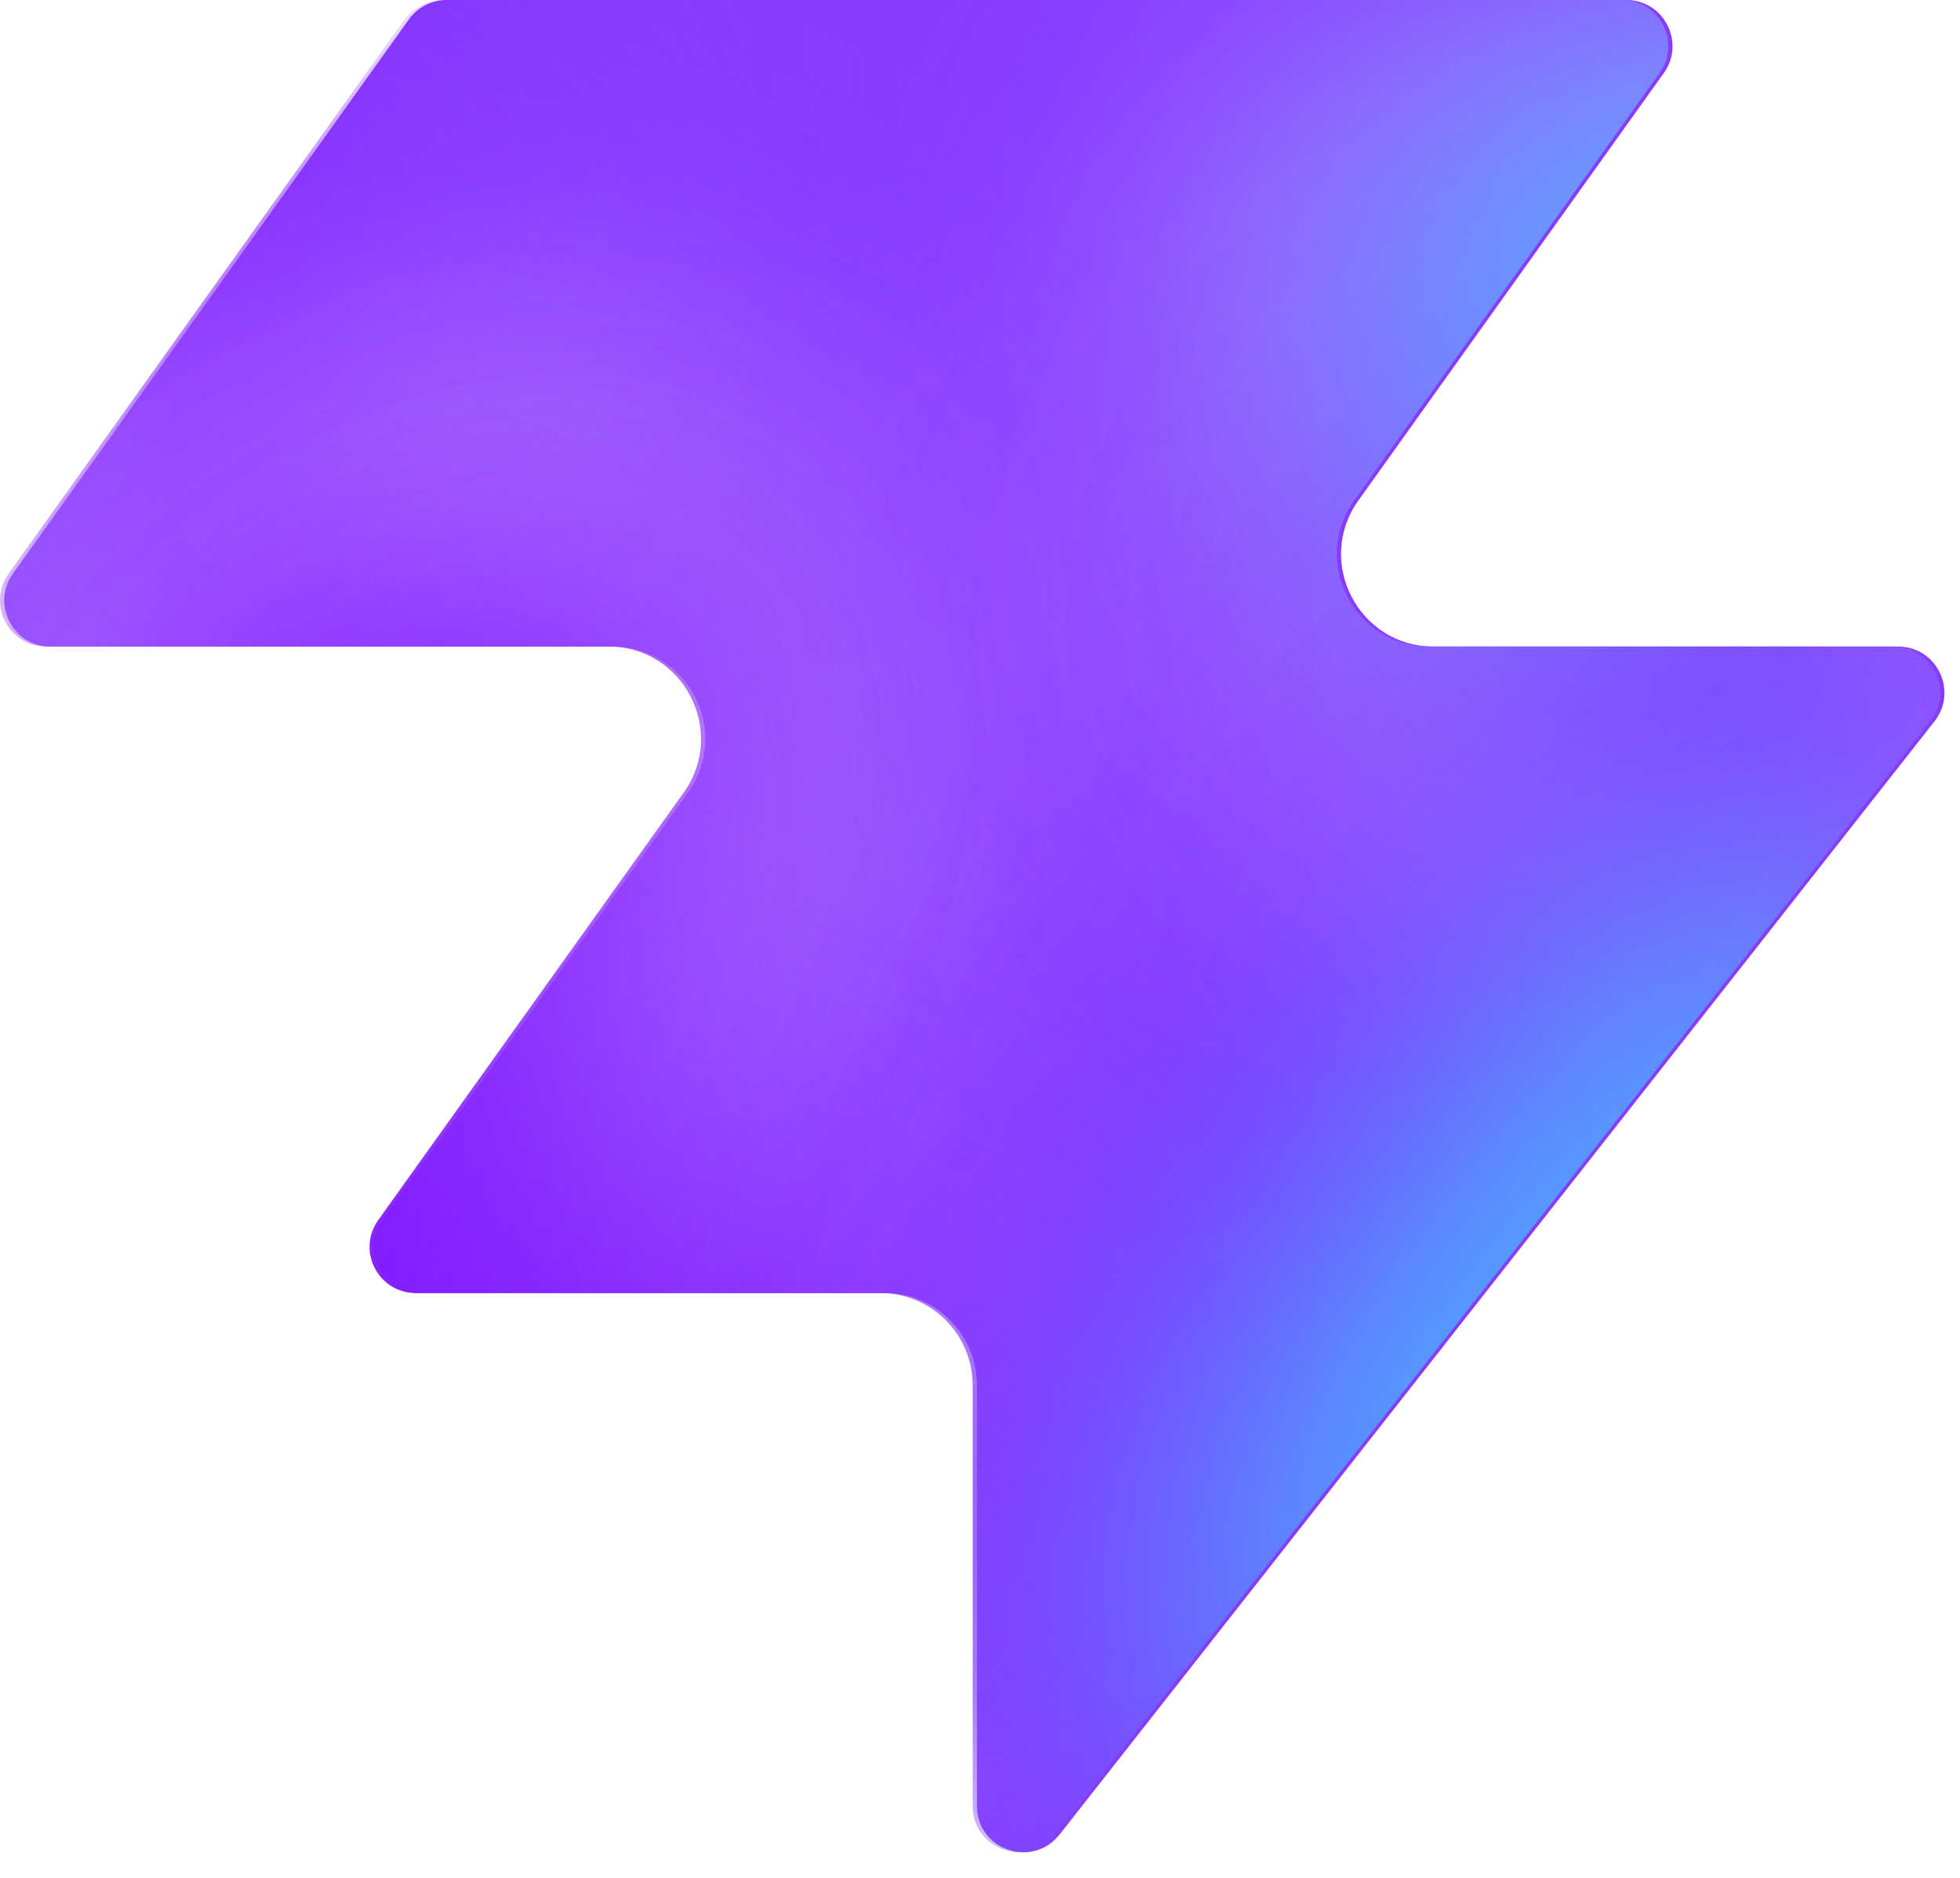
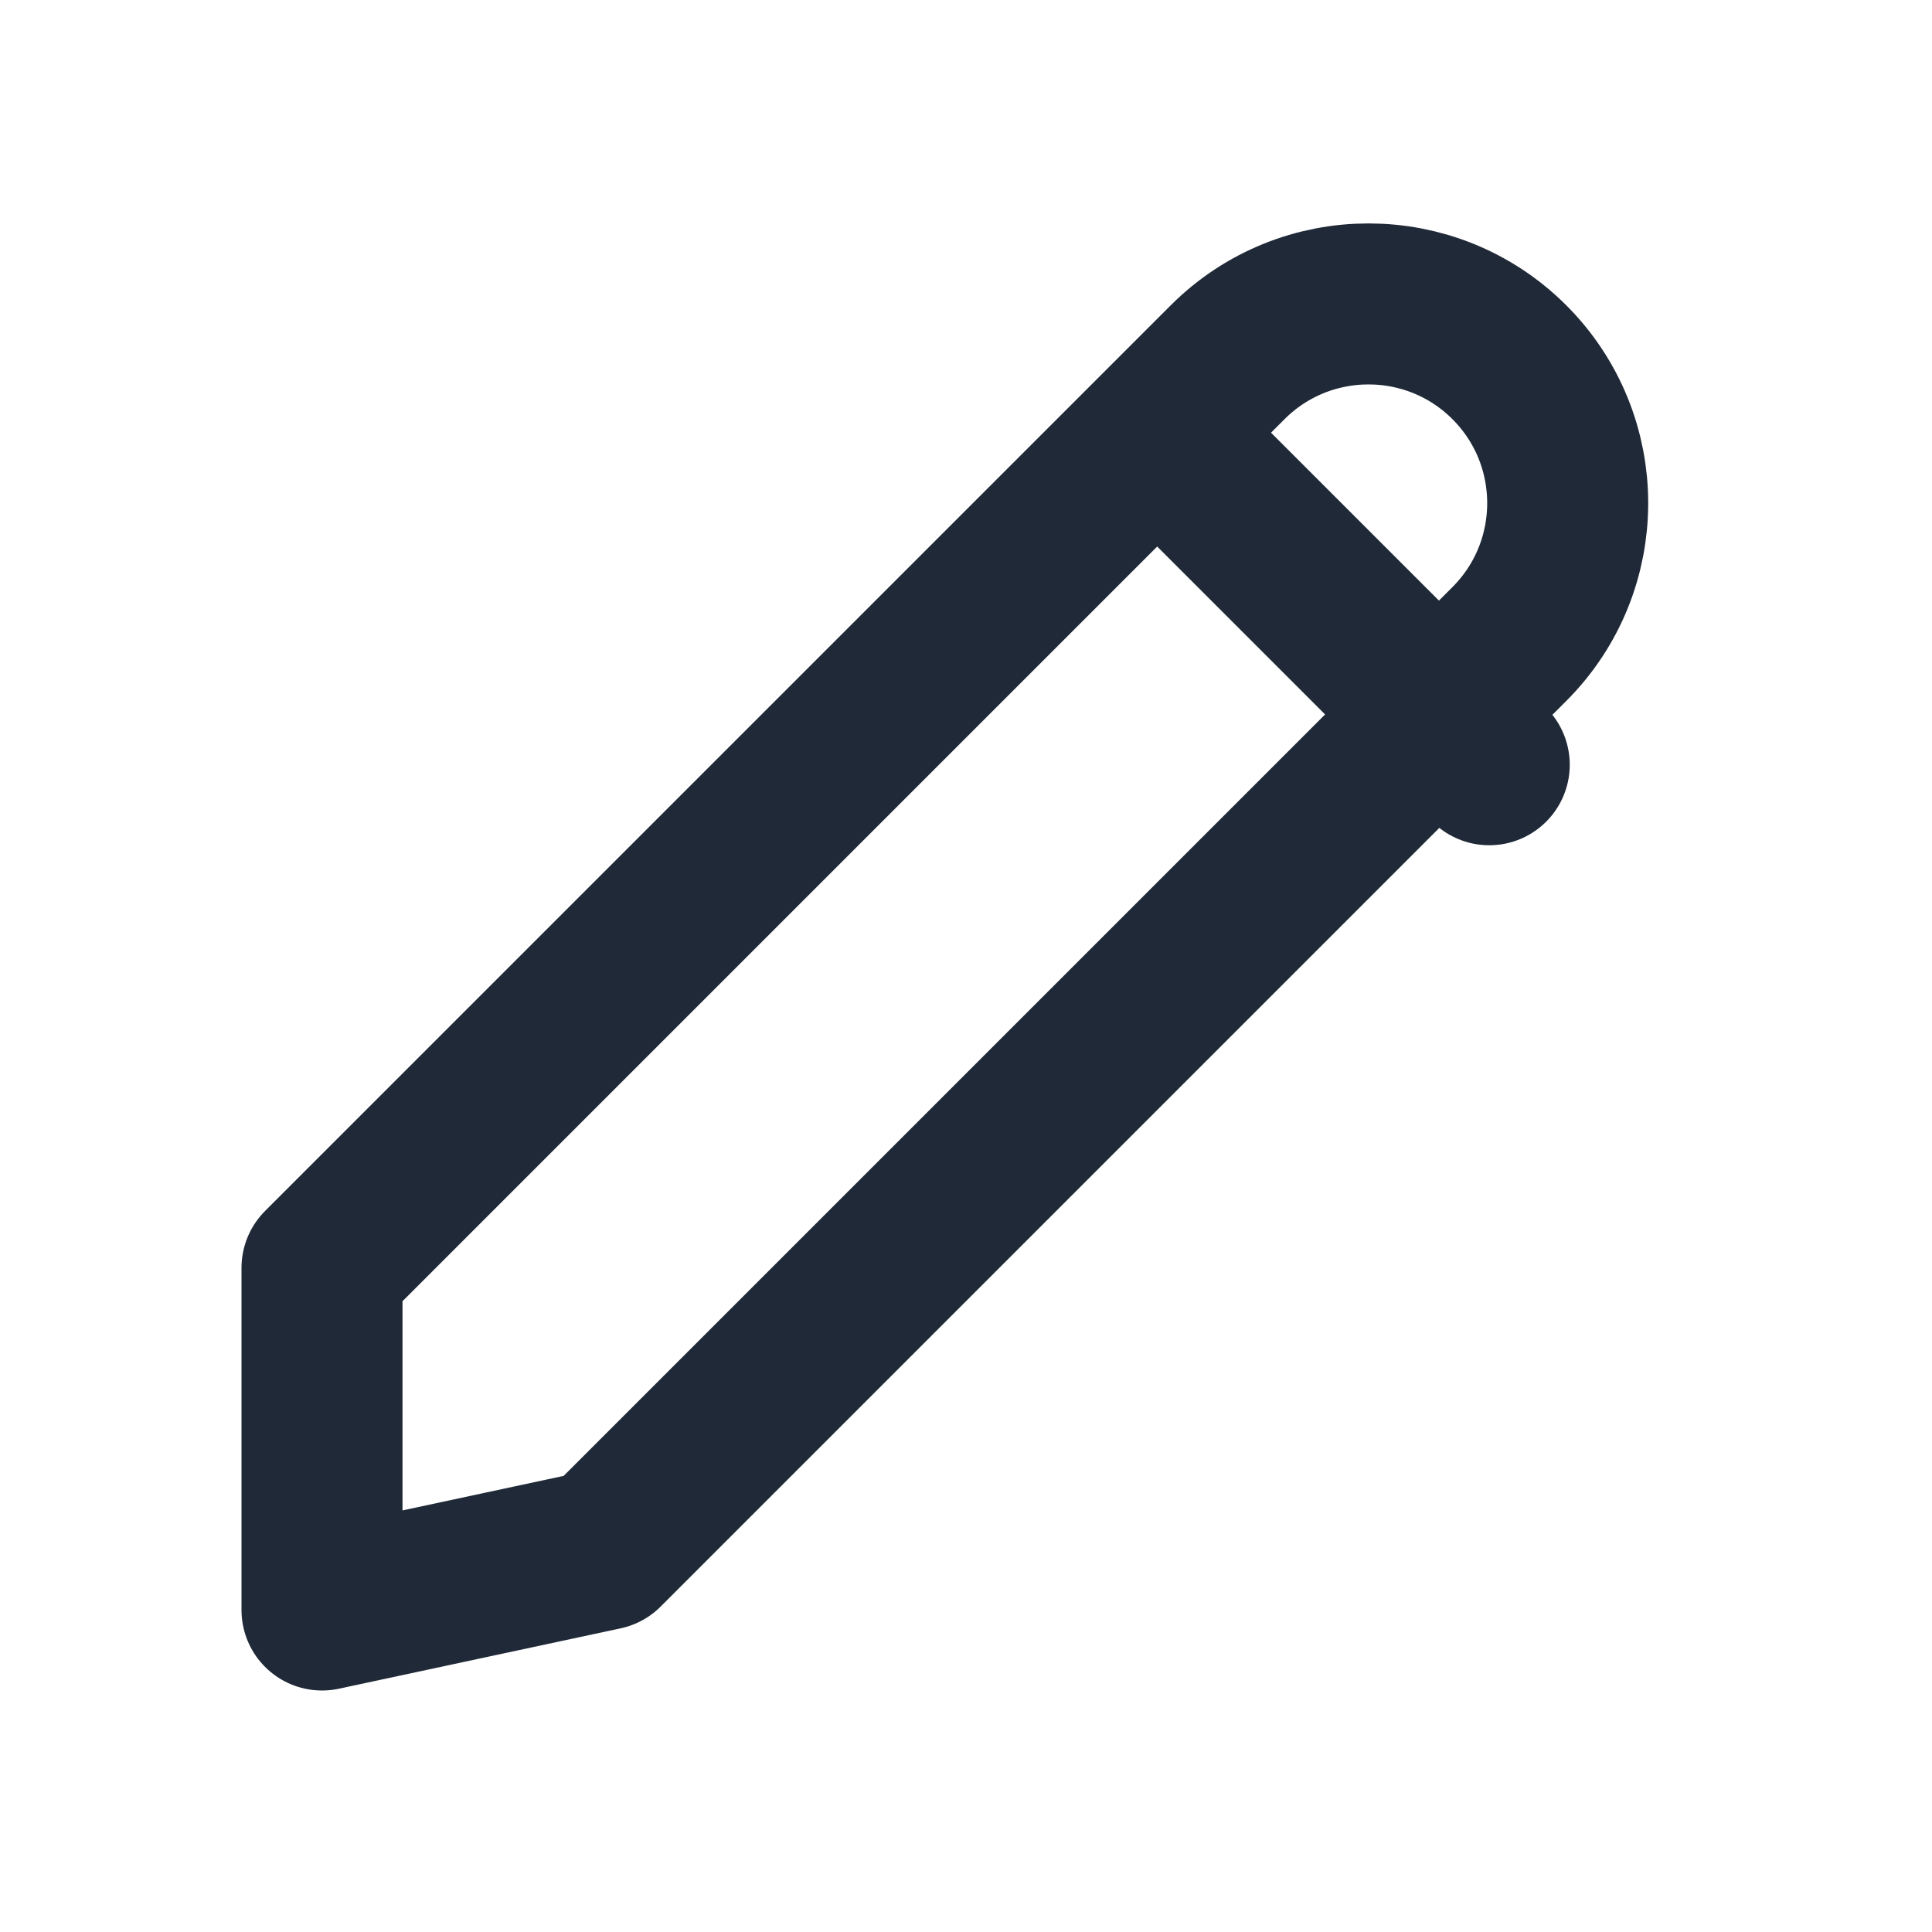
- <svg xmlns="http://www.w3.org/2000/svg" width="48" height="46" fill="none" viewBox="0 0 48 46">
-   <path fill="#863bff" d="M25.946 44.938c-.664.845-2.021.375-2.021-.698V33.937a2.26 2.26 0 0 0-2.262-2.262H10.287c-.92 0-1.456-1.04-.92-1.788l7.48-10.471c1.07-1.497 0-3.578-1.842-3.578H1.237c-.92 0-1.456-1.04-.92-1.788L10.013.474c.214-.297.556-.474.92-.474h28.894c.92 0 1.456 1.04.92 1.788l-7.48 10.471c-1.07 1.498 0 3.579 1.842 3.579h11.377c.943 0 1.473 1.088.89 1.83L25.947 44.94z" style="fill:#863bff;fill:color(display-p3 .525 .23 1);fill-opacity:1" />
-   <mask id="a" width="48" height="46" x="0" y="0" maskUnits="userSpaceOnUse" style="mask-type:alpha">
-     <path fill="#000" d="M25.842 44.938c-.664.844-2.021.375-2.021-.698V33.937a2.26 2.26 0 0 0-2.262-2.262H10.183c-.92 0-1.456-1.04-.92-1.788l7.48-10.471c1.07-1.498 0-3.579-1.842-3.579H1.133c-.92 0-1.456-1.04-.92-1.787L9.91.473c.214-.297.556-.474.92-.474h28.894c.92 0 1.456 1.04.92 1.788l-7.48 10.471c-1.07 1.498 0 3.578 1.842 3.578h11.377c.943 0 1.473 1.088.89 1.832L25.843 44.94z" style="fill:#000;fill-opacity:1" />
-   </mask>
-   <g mask="url(#a)">
-     <g filter="url(#b)">
-       <ellipse cx="5.508" cy="14.704" fill="#ede6ff" rx="5.508" ry="14.704" style="fill:#ede6ff;fill:color(display-p3 .927 .903 1);fill-opacity:1" transform="matrix(.00324 1 1 -.00324 -4.47 31.516)" />
-     </g>
-     <g filter="url(#c)">
-       <ellipse cx="10.399" cy="29.851" fill="#ede6ff" rx="10.399" ry="29.851" style="fill:#ede6ff;fill:color(display-p3 .927 .903 1);fill-opacity:1" transform="matrix(.00324 1 1 -.00324 -39.328 7.883)" />
-     </g>
-     <g filter="url(#d)">
-       <ellipse cx="5.508" cy="30.487" fill="#7e14ff" rx="5.508" ry="30.487" style="fill:#7e14ff;fill:color(display-p3 .492 .077 1);fill-opacity:1" transform="rotate(89.814 -25.913 -14.639)scale(1 -1)" />
-     </g>
-     <g filter="url(#e)">
-       <ellipse cx="5.508" cy="30.599" fill="#7e14ff" rx="5.508" ry="30.599" style="fill:#7e14ff;fill:color(display-p3 .492 .077 1);fill-opacity:1" transform="rotate(89.814 -32.644 -3.334)scale(1 -1)" />
-     </g>
-     <g filter="url(#f)">
-       <ellipse cx="5.508" cy="30.599" fill="#7e14ff" rx="5.508" ry="30.599" style="fill:#7e14ff;fill:color(display-p3 .492 .077 1);fill-opacity:1" transform="matrix(.00324 1 1 -.00324 -34.34 30.47)" />
-     </g>
-     <g filter="url(#g)">
-       <ellipse cx="14.072" cy="22.078" fill="#ede6ff" rx="14.072" ry="22.078" style="fill:#ede6ff;fill:color(display-p3 .927 .903 1);fill-opacity:1" transform="rotate(93.35 24.506 48.493)scale(-1 1)" />
-     </g>
-     <g filter="url(#h)">
-       <ellipse cx="3.47" cy="21.501" fill="#7e14ff" rx="3.47" ry="21.501" style="fill:#7e14ff;fill:color(display-p3 .492 .077 1);fill-opacity:1" transform="rotate(89.009 28.708 47.59)scale(-1 1)" />
-     </g>
-     <g filter="url(#i)">
-       <ellipse cx="3.47" cy="21.501" fill="#7e14ff" rx="3.47" ry="21.501" style="fill:#7e14ff;fill:color(display-p3 .492 .077 1);fill-opacity:1" transform="rotate(89.009 28.708 47.59)scale(-1 1)" />
-     </g>
-     <g filter="url(#j)">
-       <ellipse cx=".387" cy="8.972" fill="#7e14ff" rx="4.407" ry="29.108" style="fill:#7e14ff;fill:color(display-p3 .492 .077 1);fill-opacity:1" transform="rotate(39.51 .387 8.972)" />
-     </g>
-     <g filter="url(#k)">
-       <ellipse cx="47.523" cy="-6.092" fill="#7e14ff" rx="4.407" ry="29.108" style="fill:#7e14ff;fill:color(display-p3 .492 .077 1);fill-opacity:1" transform="rotate(37.892 47.523 -6.092)" />
-     </g>
-     <g filter="url(#l)">
-       <ellipse cx="41.412" cy="6.333" fill="#47bfff" rx="5.971" ry="9.665" style="fill:#47bfff;fill:color(display-p3 .28 .748 1);fill-opacity:1" transform="rotate(37.892 41.412 6.333)" />
-     </g>
-     <g filter="url(#m)">
-       <ellipse cx="-1.879" cy="38.332" fill="#7e14ff" rx="4.407" ry="29.108" style="fill:#7e14ff;fill:color(display-p3 .492 .077 1);fill-opacity:1" transform="rotate(37.892 -1.88 38.332)" />
-     </g>
-     <g filter="url(#n)">
-       <ellipse cx="-1.879" cy="38.332" fill="#7e14ff" rx="4.407" ry="29.108" style="fill:#7e14ff;fill:color(display-p3 .492 .077 1);fill-opacity:1" transform="rotate(37.892 -1.88 38.332)" />
-     </g>
-     <g filter="url(#o)">
-       <ellipse cx="35.651" cy="29.907" fill="#7e14ff" rx="4.407" ry="29.108" style="fill:#7e14ff;fill:color(display-p3 .492 .077 1);fill-opacity:1" transform="rotate(37.892 35.651 29.907)" />
-     </g>
-     <g filter="url(#p)">
-       <ellipse cx="38.418" cy="32.4" fill="#47bfff" rx="5.971" ry="15.297" style="fill:#47bfff;fill:color(display-p3 .28 .748 1);fill-opacity:1" transform="rotate(37.892 38.418 32.4)" />
-     </g>
-   </g>
-   <defs>
-     <filter id="b" width="60.045" height="41.654" x="-19.77" y="16.149" color-interpolation-filters="sRGB" filterUnits="userSpaceOnUse">
-       <feFlood flood-opacity="0" result="BackgroundImageFix" />
-       <feBlend in="SourceGraphic" in2="BackgroundImageFix" result="shape" />
-       <feGaussianBlur result="effect1_foregroundBlur_2002_17158" stdDeviation="7.659" />
-     </filter>
-     <filter id="c" width="90.34" height="51.437" x="-54.613" y="-7.533" color-interpolation-filters="sRGB" filterUnits="userSpaceOnUse">
-       <feFlood flood-opacity="0" result="BackgroundImageFix" />
-       <feBlend in="SourceGraphic" in2="BackgroundImageFix" result="shape" />
-       <feGaussianBlur result="effect1_foregroundBlur_2002_17158" stdDeviation="7.659" />
-     </filter>
-     <filter id="d" width="79.355" height="29.4" x="-49.64" y="2.03" color-interpolation-filters="sRGB" filterUnits="userSpaceOnUse">
-       <feFlood flood-opacity="0" result="BackgroundImageFix" />
-       <feBlend in="SourceGraphic" in2="BackgroundImageFix" result="shape" />
-       <feGaussianBlur result="effect1_foregroundBlur_2002_17158" stdDeviation="4.596" />
-     </filter>
-     <filter id="e" width="79.579" height="29.4" x="-45.045" y="20.029" color-interpolation-filters="sRGB" filterUnits="userSpaceOnUse">
-       <feFlood flood-opacity="0" result="BackgroundImageFix" />
-       <feBlend in="SourceGraphic" in2="BackgroundImageFix" result="shape" />
-       <feGaussianBlur result="effect1_foregroundBlur_2002_17158" stdDeviation="4.596" />
-     </filter>
-     <filter id="f" width="79.579" height="29.4" x="-43.513" y="21.178" color-interpolation-filters="sRGB" filterUnits="userSpaceOnUse">
-       <feFlood flood-opacity="0" result="BackgroundImageFix" />
-       <feBlend in="SourceGraphic" in2="BackgroundImageFix" result="shape" />
-       <feGaussianBlur result="effect1_foregroundBlur_2002_17158" stdDeviation="4.596" />
-     </filter>
-     <filter id="g" width="74.749" height="58.852" x="15.756" y="-17.901" color-interpolation-filters="sRGB" filterUnits="userSpaceOnUse">
-       <feFlood flood-opacity="0" result="BackgroundImageFix" />
-       <feBlend in="SourceGraphic" in2="BackgroundImageFix" result="shape" />
-       <feGaussianBlur result="effect1_foregroundBlur_2002_17158" stdDeviation="7.659" />
-     </filter>
-     <filter id="h" width="61.377" height="25.362" x="23.548" y="2.284" color-interpolation-filters="sRGB" filterUnits="userSpaceOnUse">
-       <feFlood flood-opacity="0" result="BackgroundImageFix" />
-       <feBlend in="SourceGraphic" in2="BackgroundImageFix" result="shape" />
-       <feGaussianBlur result="effect1_foregroundBlur_2002_17158" stdDeviation="4.596" />
-     </filter>
-     <filter id="i" width="61.377" height="25.362" x="23.548" y="2.284" color-interpolation-filters="sRGB" filterUnits="userSpaceOnUse">
-       <feFlood flood-opacity="0" result="BackgroundImageFix" />
-       <feBlend in="SourceGraphic" in2="BackgroundImageFix" result="shape" />
-       <feGaussianBlur result="effect1_foregroundBlur_2002_17158" stdDeviation="4.596" />
-     </filter>
-     <filter id="j" width="56.045" height="63.649" x="-27.636" y="-22.853" color-interpolation-filters="sRGB" filterUnits="userSpaceOnUse">
-       <feFlood flood-opacity="0" result="BackgroundImageFix" />
-       <feBlend in="SourceGraphic" in2="BackgroundImageFix" result="shape" />
-       <feGaussianBlur result="effect1_foregroundBlur_2002_17158" stdDeviation="4.596" />
-     </filter>
-     <filter id="k" width="54.814" height="64.646" x="20.116" y="-38.415" color-interpolation-filters="sRGB" filterUnits="userSpaceOnUse">
-       <feFlood flood-opacity="0" result="BackgroundImageFix" />
-       <feBlend in="SourceGraphic" in2="BackgroundImageFix" result="shape" />
-       <feGaussianBlur result="effect1_foregroundBlur_2002_17158" stdDeviation="4.596" />
-     </filter>
-     <filter id="l" width="33.541" height="35.313" x="24.641" y="-11.323" color-interpolation-filters="sRGB" filterUnits="userSpaceOnUse">
-       <feFlood flood-opacity="0" result="BackgroundImageFix" />
-       <feBlend in="SourceGraphic" in2="BackgroundImageFix" result="shape" />
-       <feGaussianBlur result="effect1_foregroundBlur_2002_17158" stdDeviation="4.596" />
-     </filter>
-     <filter id="m" width="54.814" height="64.646" x="-29.286" y="6.009" color-interpolation-filters="sRGB" filterUnits="userSpaceOnUse">
-       <feFlood flood-opacity="0" result="BackgroundImageFix" />
-       <feBlend in="SourceGraphic" in2="BackgroundImageFix" result="shape" />
-       <feGaussianBlur result="effect1_foregroundBlur_2002_17158" stdDeviation="4.596" />
-     </filter>
-     <filter id="n" width="54.814" height="64.646" x="-29.286" y="6.009" color-interpolation-filters="sRGB" filterUnits="userSpaceOnUse">
-       <feFlood flood-opacity="0" result="BackgroundImageFix" />
-       <feBlend in="SourceGraphic" in2="BackgroundImageFix" result="shape" />
-       <feGaussianBlur result="effect1_foregroundBlur_2002_17158" stdDeviation="4.596" />
-     </filter>
-     <filter id="o" width="54.814" height="64.646" x="8.244" y="-2.416" color-interpolation-filters="sRGB" filterUnits="userSpaceOnUse">
-       <feFlood flood-opacity="0" result="BackgroundImageFix" />
-       <feBlend in="SourceGraphic" in2="BackgroundImageFix" result="shape" />
-       <feGaussianBlur result="effect1_foregroundBlur_2002_17158" stdDeviation="4.596" />
-     </filter>
-     <filter id="p" width="39.409" height="43.623" x="18.713" y="10.588" color-interpolation-filters="sRGB" filterUnits="userSpaceOnUse">
-       <feFlood flood-opacity="0" result="BackgroundImageFix" />
-       <feBlend in="SourceGraphic" in2="BackgroundImageFix" result="shape" />
-       <feGaussianBlur result="effect1_foregroundBlur_2002_17158" stdDeviation="4.596" />
-     </filter>
-   </defs>
+ <svg xmlns="http://www.w3.org/2000/svg" viewBox="0 0 24 24" fill="none">
+   <path d="M14.5 5.5L18.5 9.5M4 20L7.5 19.25L18.75 8C19.716 7.034 19.716 5.466 18.75 4.5C17.784 3.534 16.216 3.534 15.25 4.5L4 15.75L4 20Z" stroke="#1F2937" stroke-width="2" stroke-linecap="round" stroke-linejoin="round" />
</svg>
